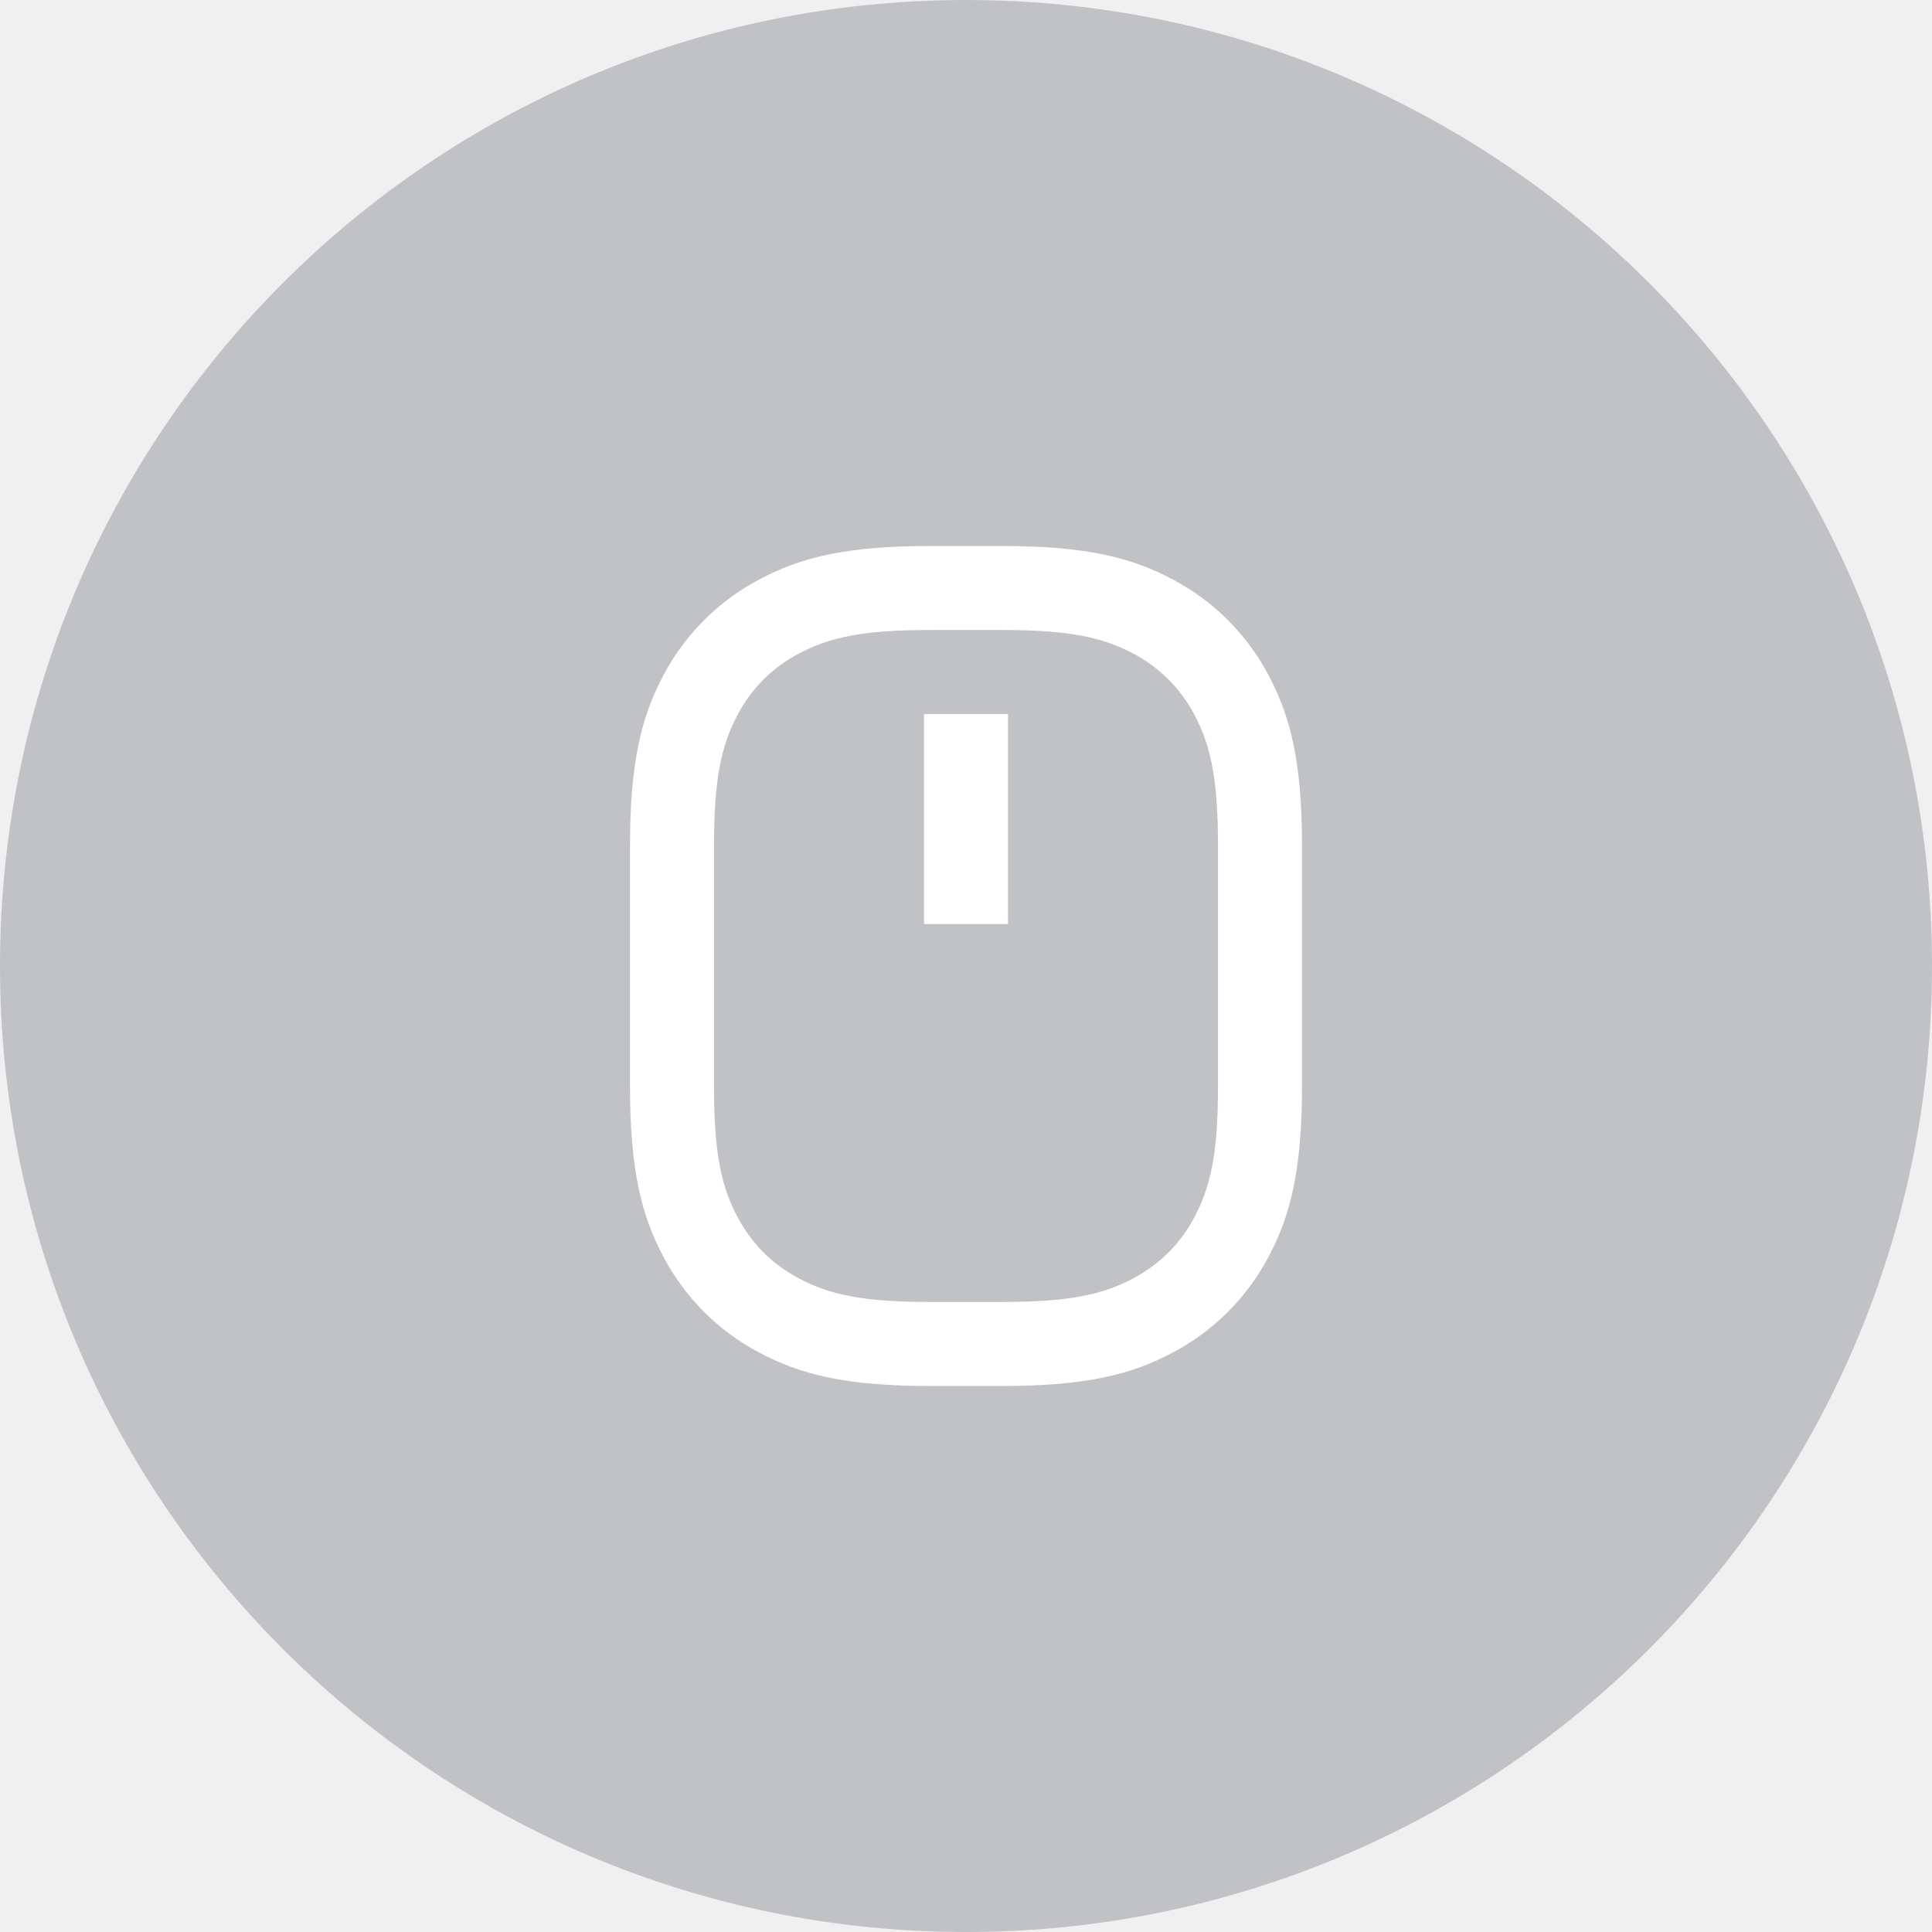
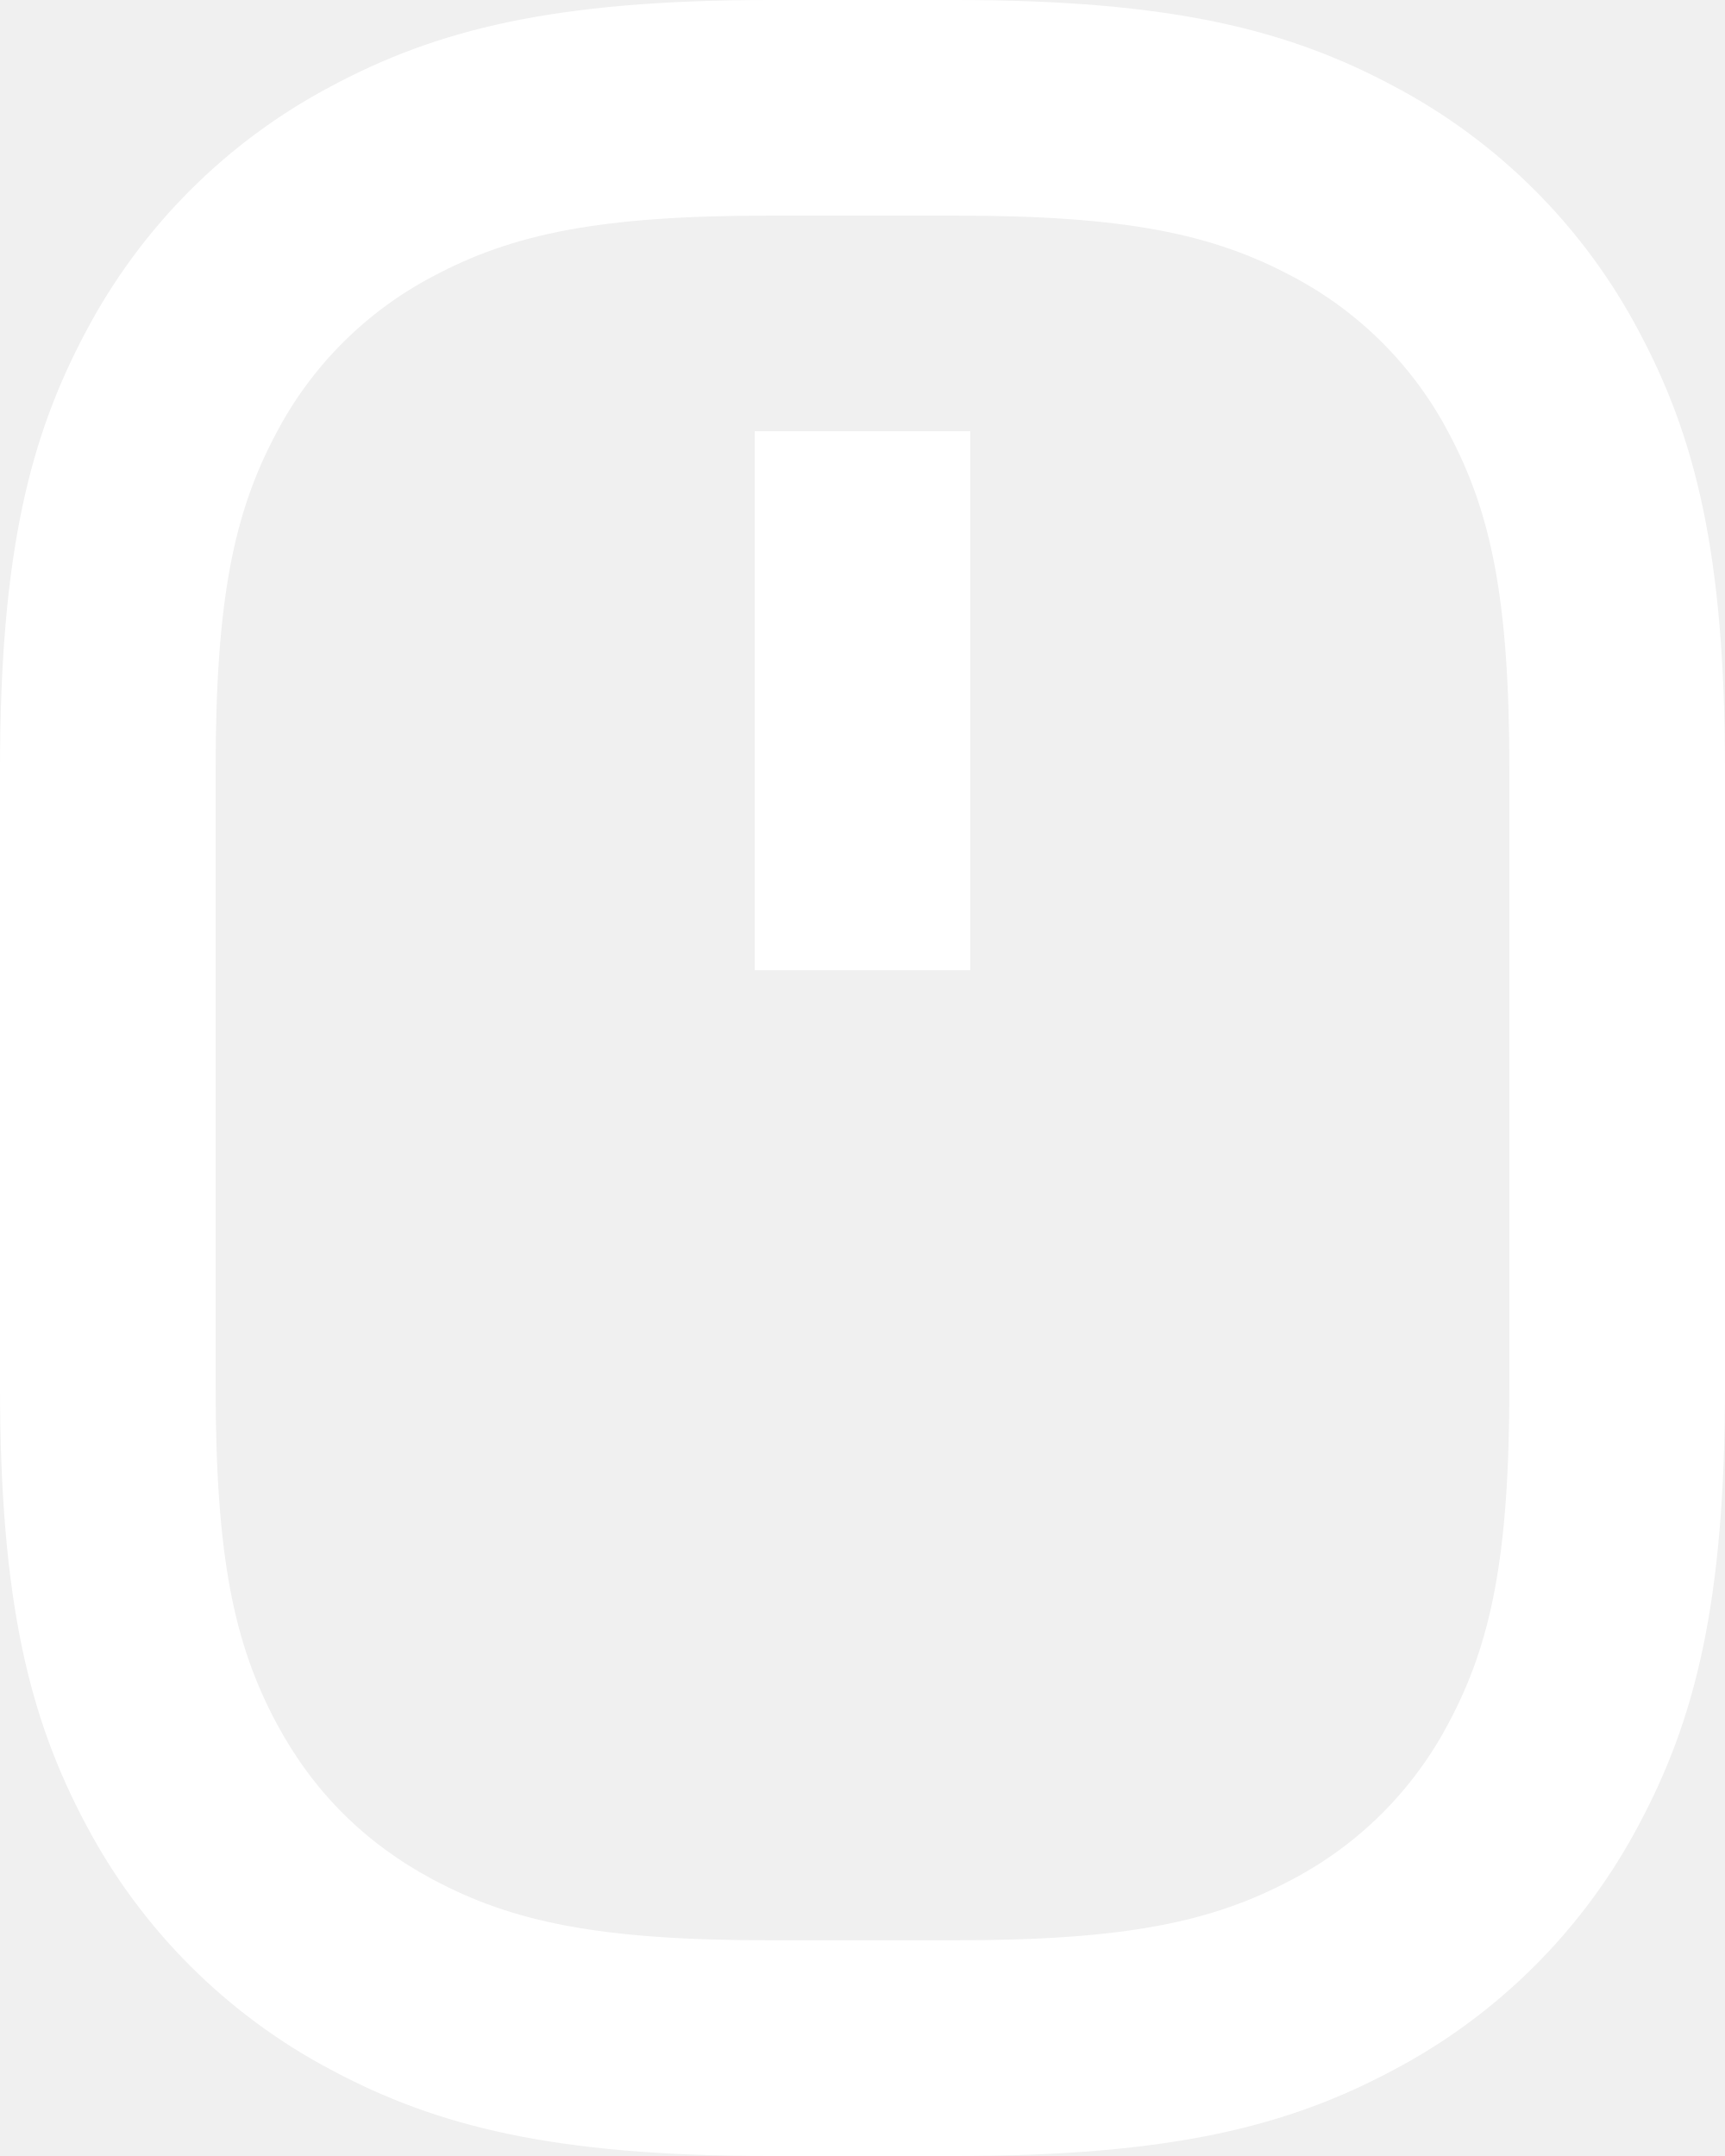
- <svg xmlns="http://www.w3.org/2000/svg" width="46" height="46" viewBox="0 0 46 46" fill="none">
-   <circle opacity="0.4" cx="23" cy="23" r="23" fill="#7B7E85" />
-   <path d="M22.141 15C20.559 15 19.754 15.169 19.013 15.565C18.395 15.89 17.89 16.395 17.565 17.013C17.169 17.753 17 18.559 17 20.14V25.858C17 27.44 17.169 28.245 17.565 28.986C17.902 29.616 18.383 30.097 19.013 30.434C19.753 30.83 20.559 30.999 22.141 30.999H23.859C25.441 30.999 26.246 30.83 26.987 30.434C27.605 30.109 28.11 29.604 28.435 28.986C28.831 28.246 29 27.44 29 25.858V20.14C29 18.558 28.831 17.753 28.435 17.012C28.11 16.394 27.605 15.889 26.987 15.564C26.247 15.169 25.441 15 23.86 15H22.14H22.141ZM22.141 13H23.859C25.873 13 26.953 13.278 27.931 13.801C28.897 14.312 29.688 15.103 30.199 16.069C30.722 17.047 31 18.127 31 20.141V25.859C31 27.873 30.722 28.953 30.199 29.931C29.688 30.897 28.897 31.688 27.931 32.199C26.953 32.722 25.873 33 23.859 33H22.14C20.126 33 19.046 32.722 18.068 32.199C17.102 31.688 16.311 30.897 15.8 29.931C15.278 28.953 15 27.873 15 25.859V20.14C15 18.126 15.278 17.046 15.801 16.068C16.313 15.102 17.104 14.312 18.07 13.801C19.047 13.278 20.127 13 22.141 13ZM22 17H24V22H22V17Z" fill="white" />
+ <svg xmlns="http://www.w3.org/2000/svg" width="16" height="20" viewBox="0 0 16 20" fill="none">
+   <path d="M7.141 2C5.559 2 4.754 2.169 4.013 2.565C3.395 2.89 2.89 3.395 2.565 4.013C2.169 4.753 2 5.559 2 7.14V12.858C2 14.44 2.169 15.245 2.565 15.986C2.902 16.616 3.383 17.097 4.013 17.434C4.753 17.83 5.559 17.999 7.141 17.999H8.859C10.441 17.999 11.246 17.83 11.987 17.434C12.605 17.109 13.11 16.604 13.435 15.986C13.831 15.246 14 14.44 14 12.858V7.14C14 5.558 13.831 4.753 13.435 4.012C13.11 3.394 12.605 2.889 11.987 2.564C11.247 2.169 10.441 2 8.86 2H7.14H7.141ZM7.141 0H8.859C10.873 0 11.953 0.278 12.931 0.801C13.897 1.312 14.688 2.103 15.199 3.069C15.722 4.047 16 5.127 16 7.141V12.859C16 14.873 15.722 15.953 15.199 16.931C14.688 17.897 13.897 18.688 12.931 19.199C11.953 19.722 10.873 20 8.859 20H7.14C5.126 20 4.046 19.722 3.068 19.199C2.102 18.688 1.311 17.897 0.8 16.931C0.278 15.953 0 14.873 0 12.859V7.14C0 5.126 0.278 4.046 0.801 3.068C1.313 2.102 2.103 1.312 3.07 0.801C4.047 0.278 5.127 0 7.141 0ZM7 4H9V9H7V4Z" fill="white" />
</svg>
